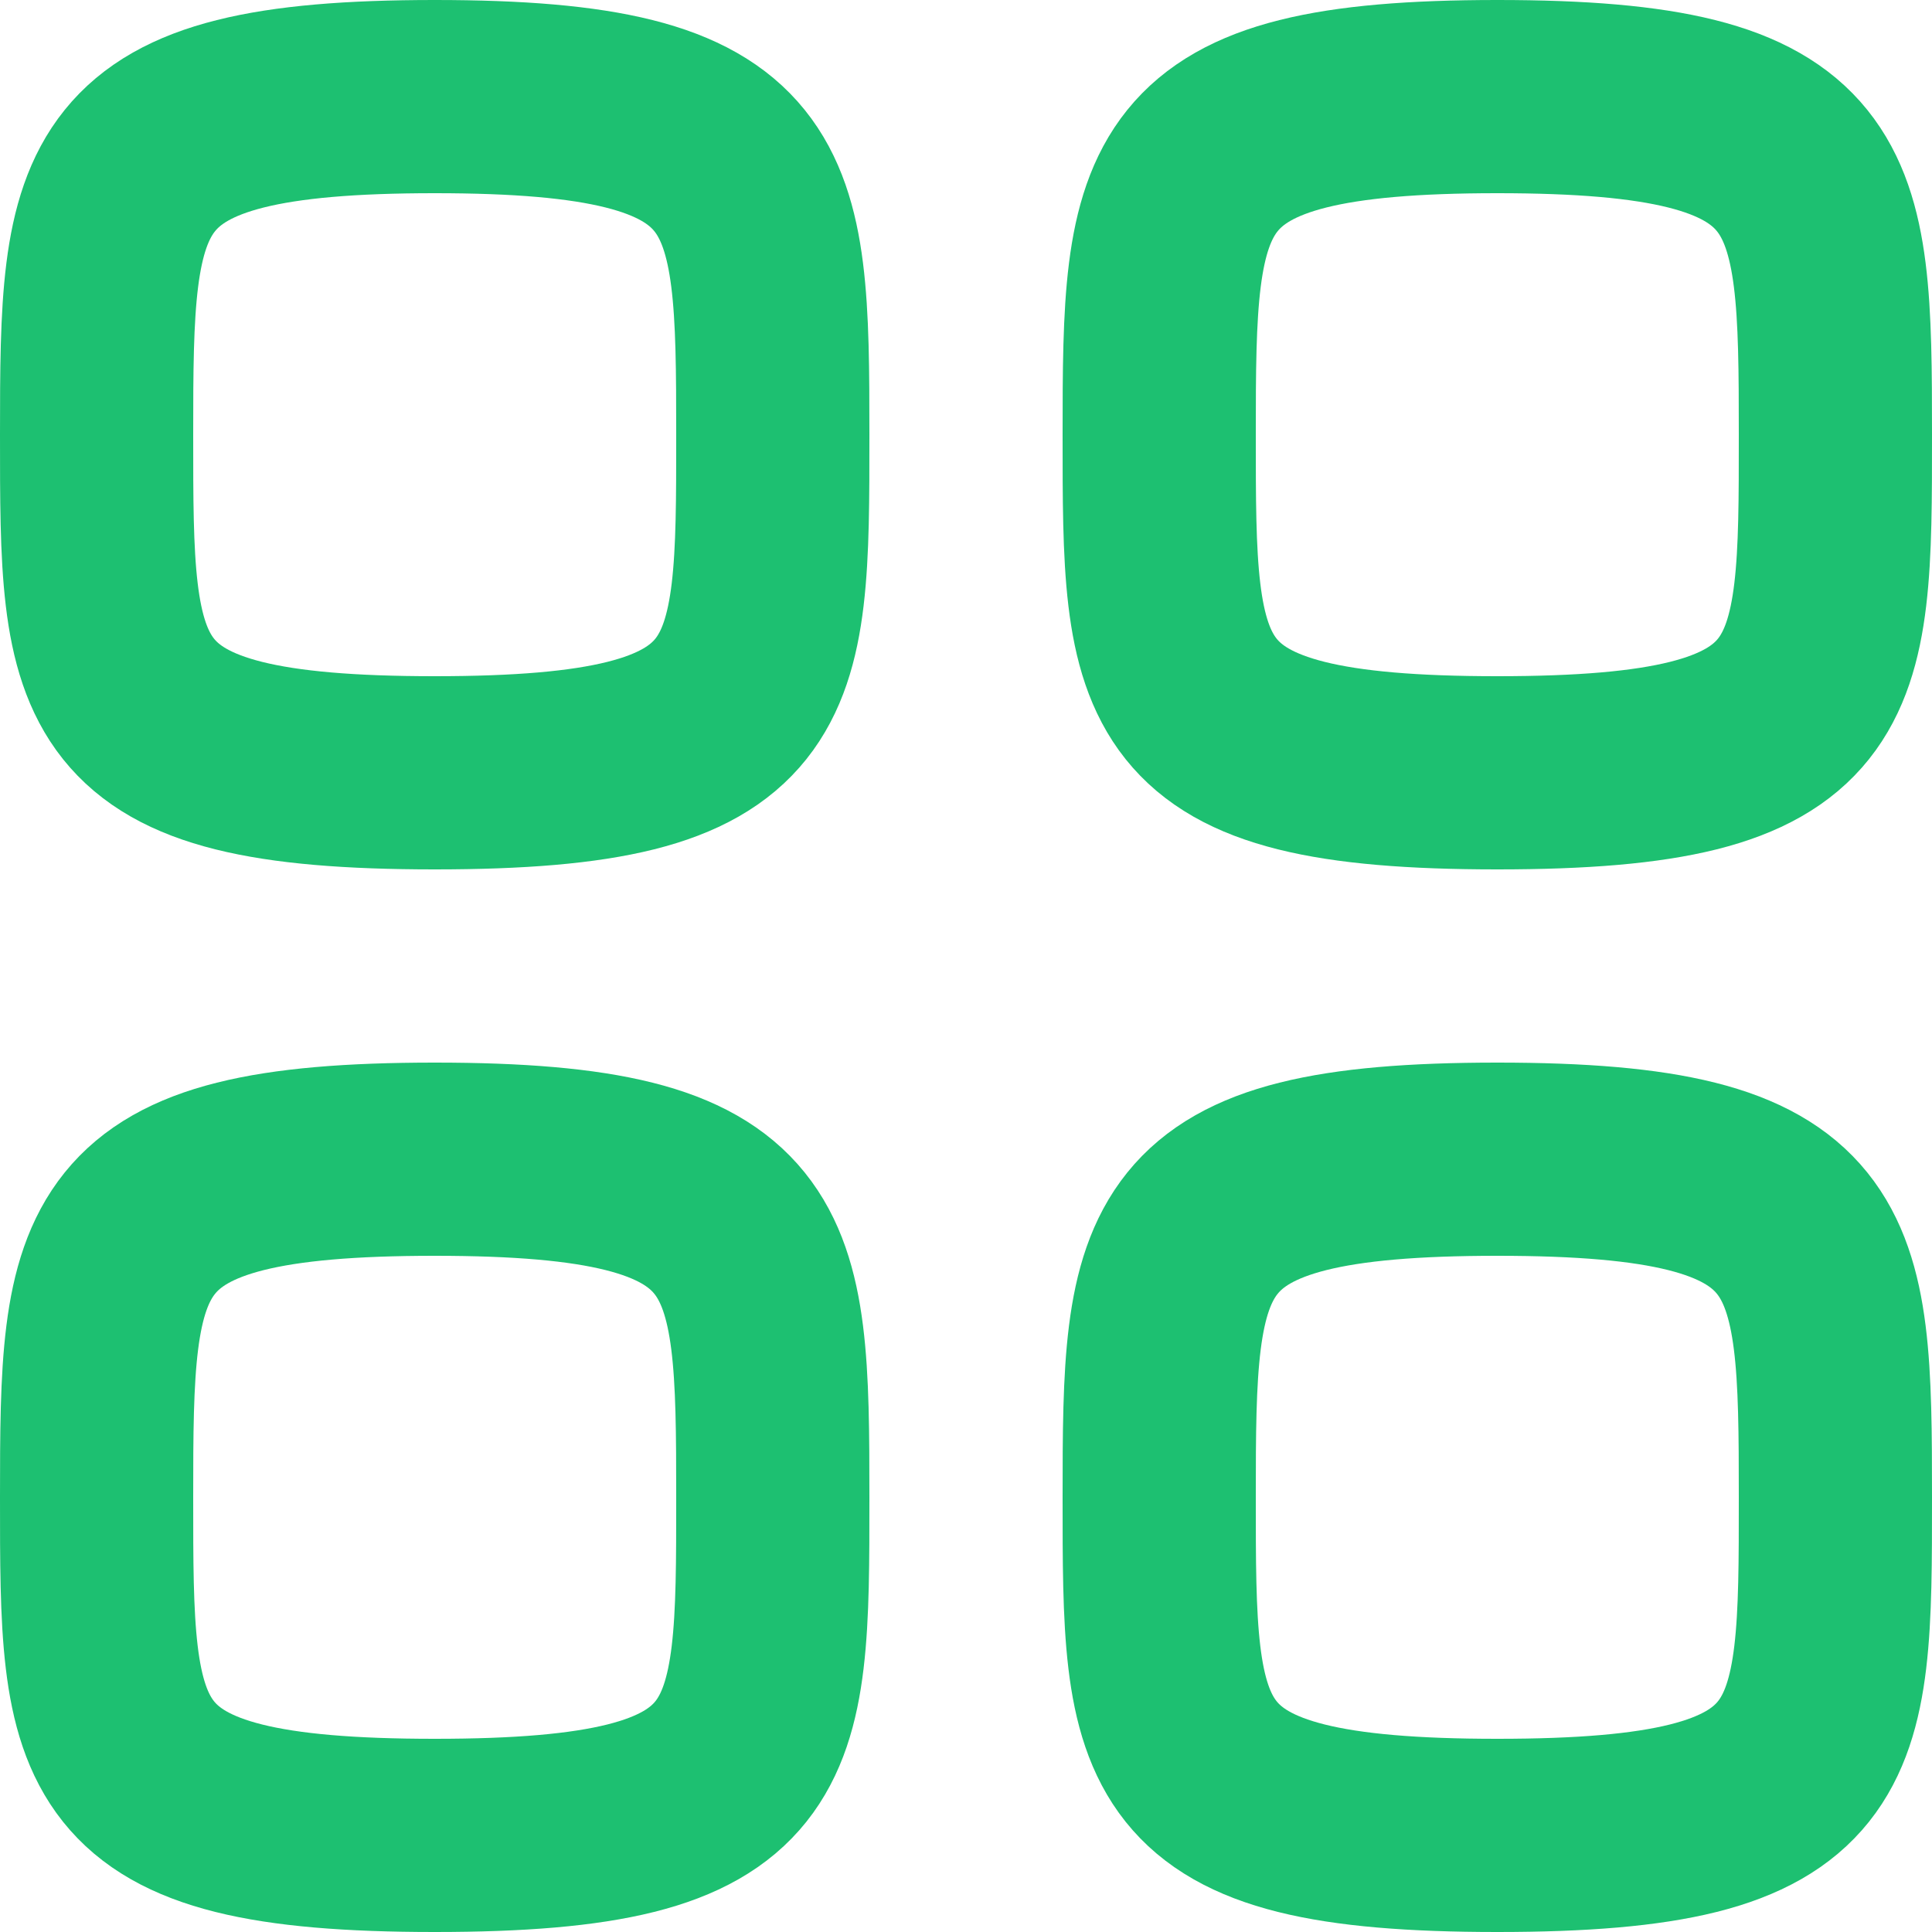
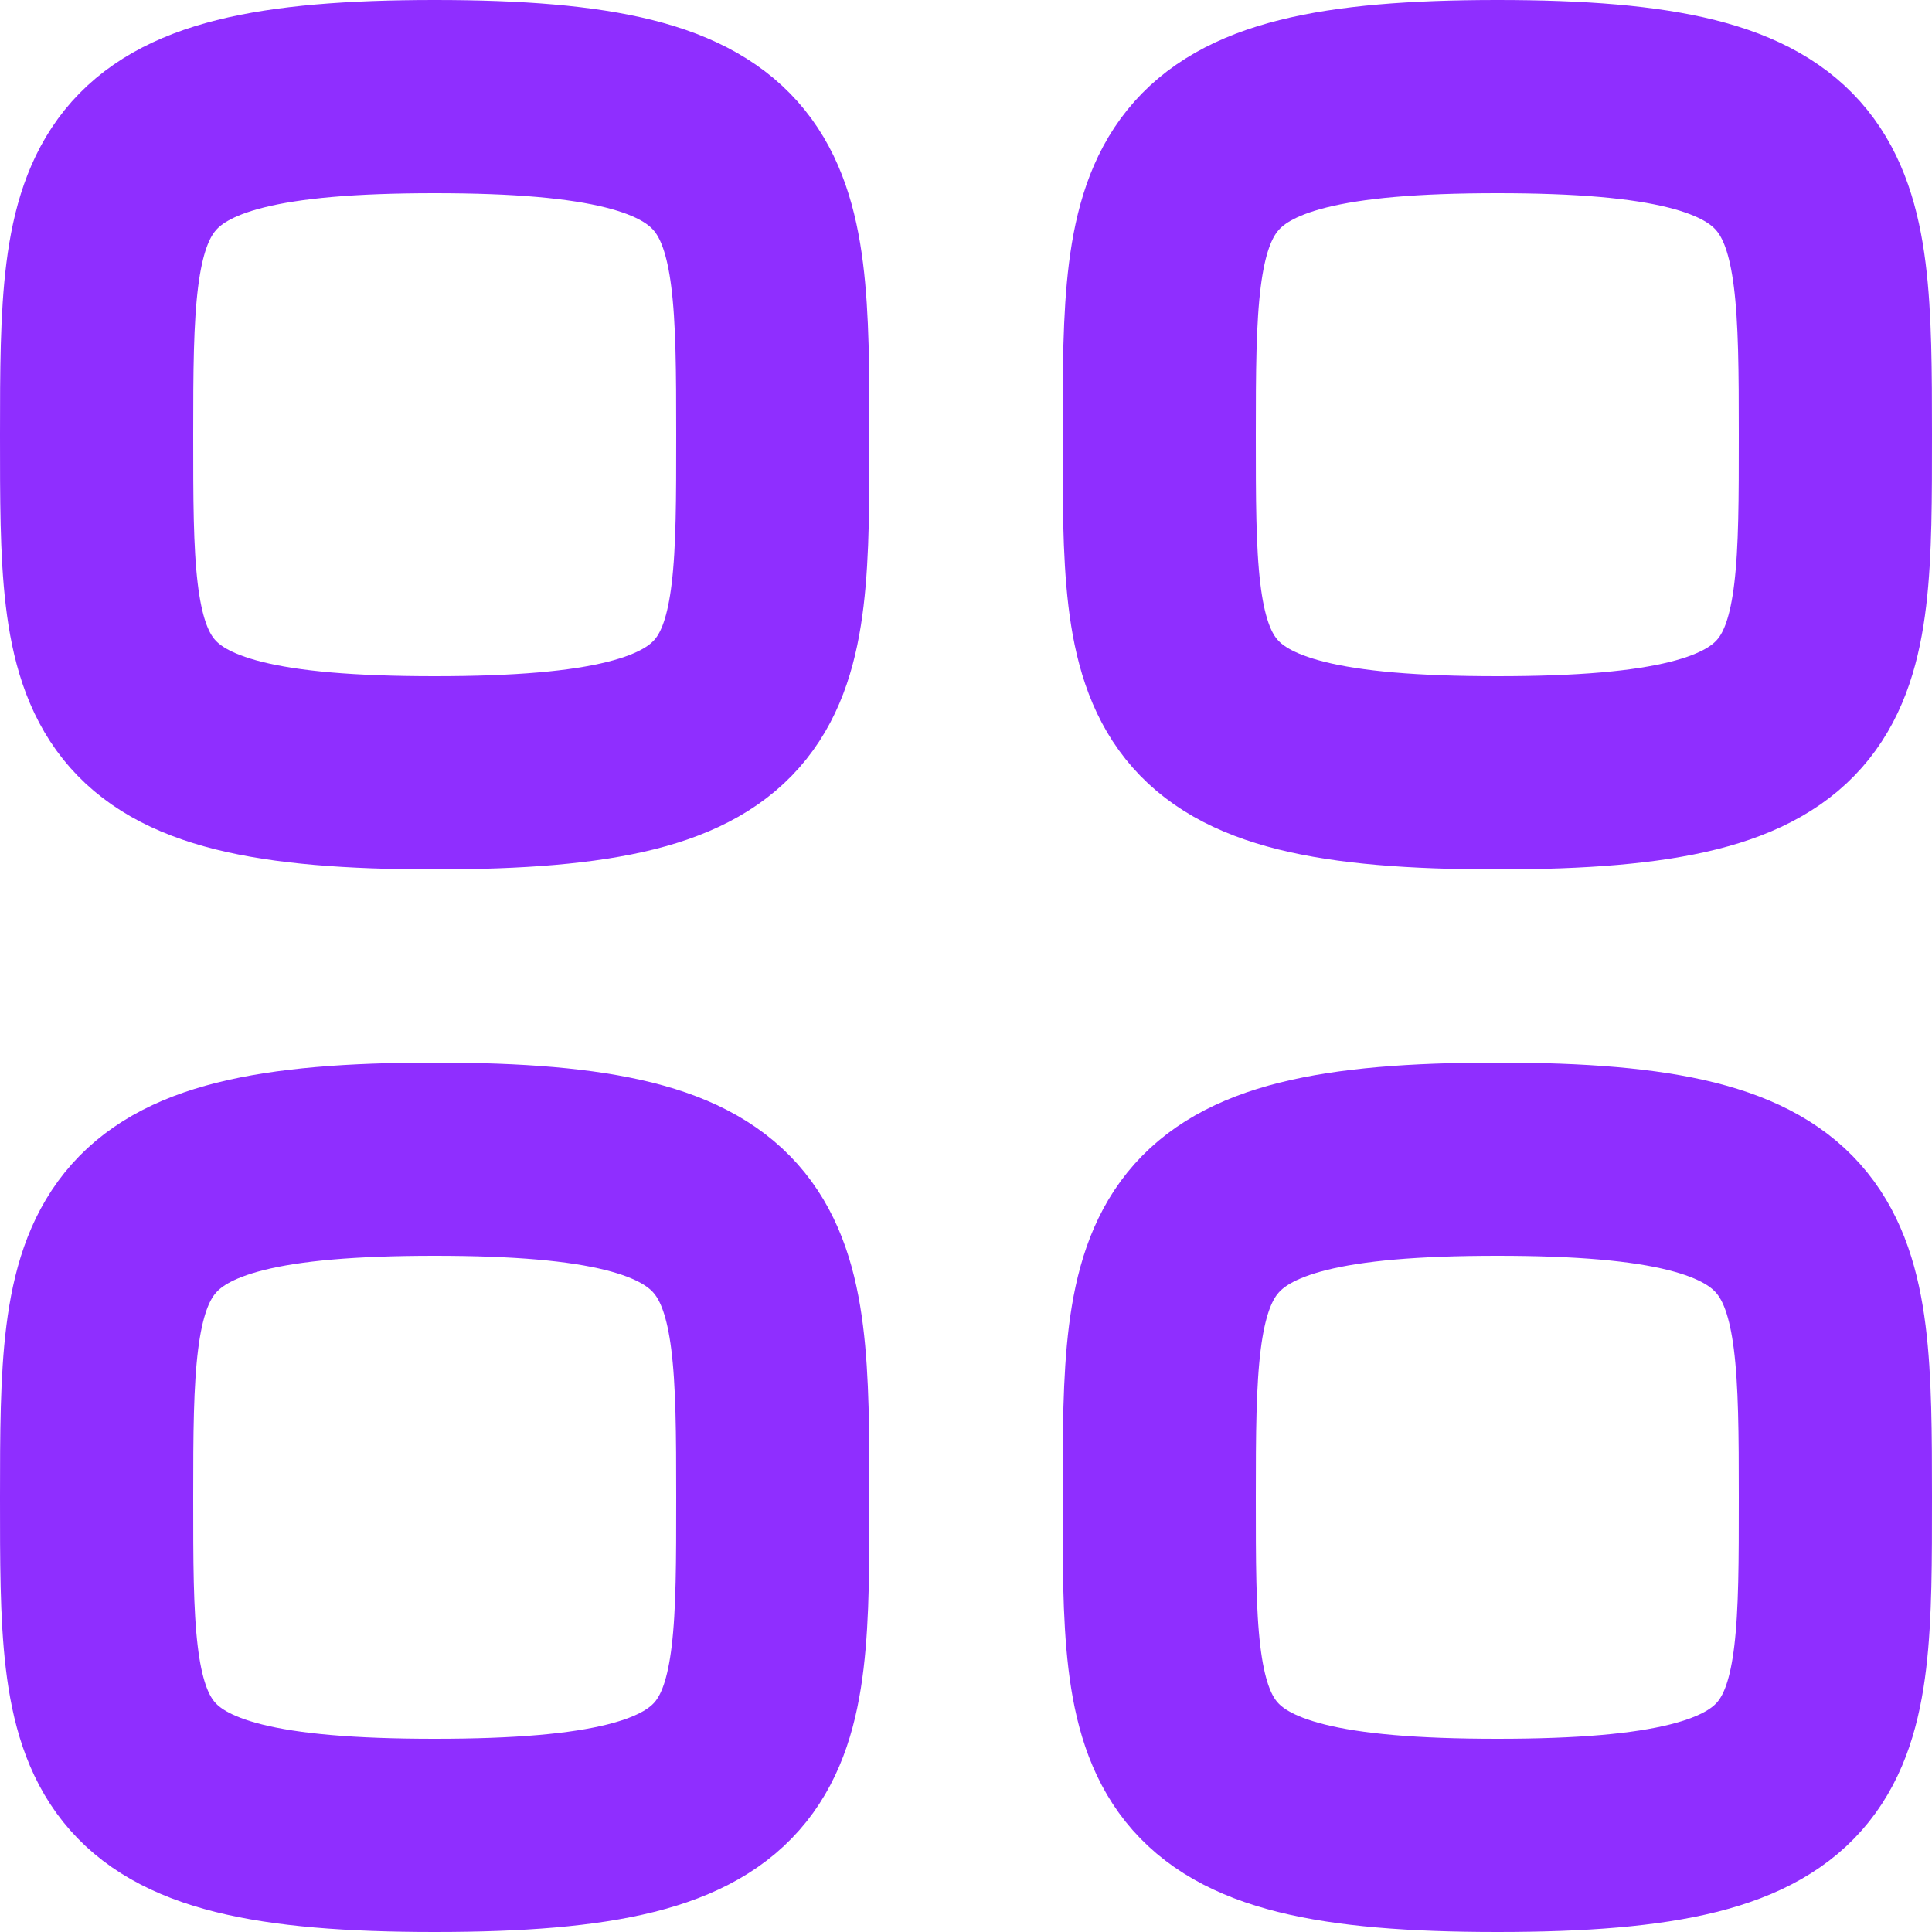
<svg xmlns="http://www.w3.org/2000/svg" width="20" height="20" viewBox="0 0 20 20" fill="none">
-   <path fill-rule="evenodd" clip-rule="evenodd" d="M1 4.5C1 1.875 1.028 1 4.5 1C7.972 1 8 1.875 8 4.5C8 7.125 8.011 8 4.5 8C0.989 8 1 7.125 1 4.5Z" stroke="#1DC071" stroke-width="2" stroke-linecap="round" stroke-linejoin="round" />
-   <path fill-rule="evenodd" clip-rule="evenodd" d="M12 4.5C12 1.875 12.028 1 15.5 1C18.972 1 19 1.875 19 4.5C19 7.125 19.011 8 15.5 8C11.989 8 12 7.125 12 4.5Z" stroke="#1DC071" stroke-width="2" stroke-linecap="round" stroke-linejoin="round" />
-   <path fill-rule="evenodd" clip-rule="evenodd" d="M1 15.5C1 12.875 1.028 12 4.5 12C7.972 12 8 12.875 8 15.5C8 18.125 8.011 19 4.5 19C0.989 19 1 18.125 1 15.5Z" stroke="#1DC071" stroke-width="2" stroke-linecap="round" stroke-linejoin="round" />
-   <path fill-rule="evenodd" clip-rule="evenodd" d="M12 15.5C12 12.875 12.028 12 15.5 12C18.972 12 19 12.875 19 15.5C19 18.125 19.011 19 15.5 19C11.989 19 12 18.125 12 15.5Z" stroke="#1DC071" stroke-width="2" stroke-linecap="round" stroke-linejoin="round" />
+   <path fill-rule="evenodd" clip-rule="evenodd" d="M1 4.5C1 1.875 1.028 1 4.5 1C7.972 1 8 1.875 8 4.5C8 7.125 8.011 8 4.5 8C0.989 8 1 7.125 1 4.5Z" stroke="#8f2eff" stroke-width="2" stroke-linecap="round" stroke-linejoin="round" />
+   <path fill-rule="evenodd" clip-rule="evenodd" d="M12 4.5C12 1.875 12.028 1 15.5 1C18.972 1 19 1.875 19 4.5C19 7.125 19.011 8 15.5 8C11.989 8 12 7.125 12 4.5Z" stroke="#8f2eff" stroke-width="2" stroke-linecap="round" stroke-linejoin="round" />
+   <path fill-rule="evenodd" clip-rule="evenodd" d="M1 15.5C1 12.875 1.028 12 4.5 12C7.972 12 8 12.875 8 15.5C8 18.125 8.011 19 4.5 19C0.989 19 1 18.125 1 15.5Z" stroke="#8f2eff" stroke-width="2" stroke-linecap="round" stroke-linejoin="round" />
+   <path fill-rule="evenodd" clip-rule="evenodd" d="M12 15.5C12 12.875 12.028 12 15.5 12C18.972 12 19 12.875 19 15.5C19 18.125 19.011 19 15.5 19C11.989 19 12 18.125 12 15.5Z" stroke="#8f2eff" stroke-width="2" stroke-linecap="round" stroke-linejoin="round" />
</svg>
